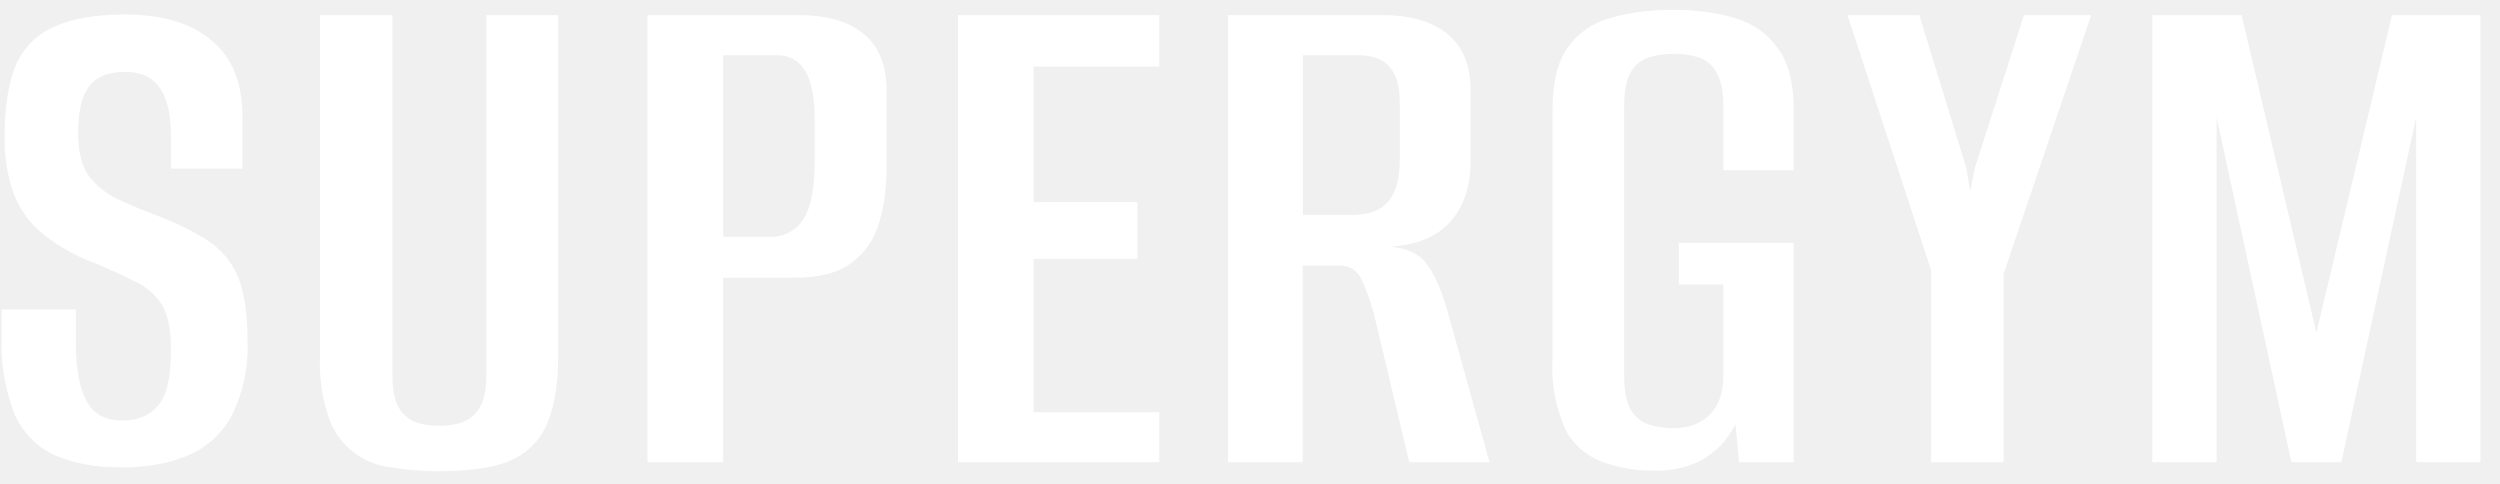
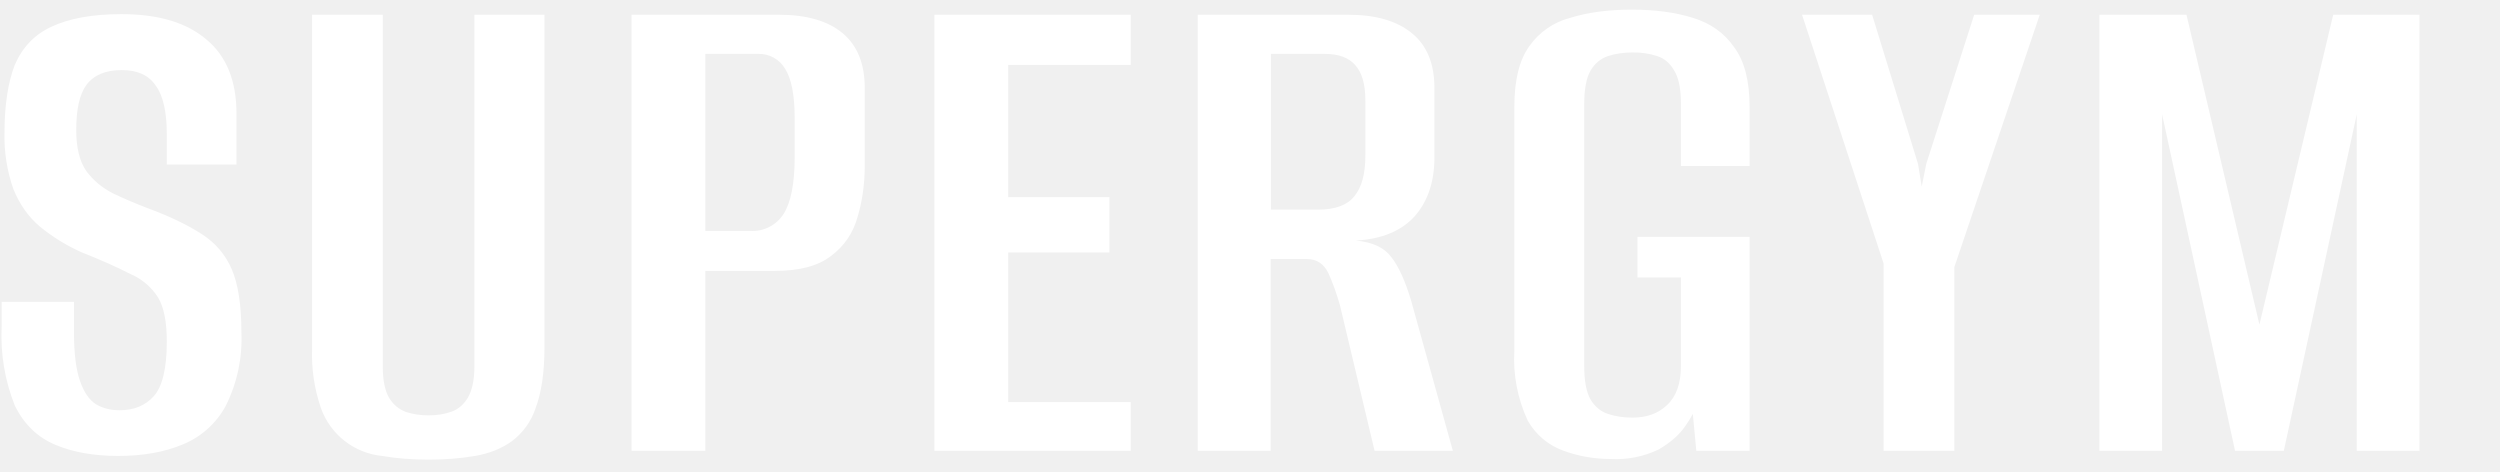
- <svg xmlns="http://www.w3.org/2000/svg" width="119" height="23" fill="none">
+ <svg xmlns="http://www.w3.org/2000/svg" width="122" height="23" fill="none">
  <path fill="#fff" d="M5.77 22.25c-1.18 0-2.2-.18-3.06-.54-.87-.36-1.53-1-1.98-1.9a9.21 9.21 0 0 1-.65-3.86v-1.22H3.61v1.51c0 1 .1 1.79.29 2.34.19.55.45.94.79 1.15.33.2.72.29 1.15.29.7 0 1.25-.23 1.66-.68.43-.48.64-1.37.64-2.67 0-.96-.14-1.68-.43-2.16a3 3 0 0 0-1.37-1.15c-.6-.31-1.38-.66-2.34-1.04a9 9 0 0 1-2.05-1.26c-.57-.48-1-1.1-1.3-1.84a7.73 7.73 0 0 1-.43-2.77C.22 5.1.4 4 .72 3.17c.37-.86.97-1.49 1.8-1.87C3.38.9 4.5.69 5.93.69c1.82 0 3.2.42 4.17 1.26.96.81 1.44 2.01 1.44 3.6v2.48H8.14V6.56c0-1.1-.18-1.9-.54-2.38-.33-.5-.88-.76-1.65-.76-.8 0-1.37.24-1.73.72-.34.46-.5 1.2-.5 2.2 0 .86.16 1.54.5 2.02.34.45.77.81 1.3 1.08.55.26 1.11.5 1.69.72 1.08.4 1.95.82 2.63 1.26.67.43 1.16 1 1.47 1.72.31.72.47 1.74.47 3.06a7.3 7.3 0 0 1-.76 3.6 4.18 4.18 0 0 1-2.08 1.88c-.9.38-1.95.57-3.17.57Zm15.15.18c-.82 0-1.58-.06-2.27-.18a3.54 3.54 0 0 1-2.99-2.34 8.03 8.03 0 0 1-.43-2.91V.72h3.45V17.9c0 .64.1 1.15.3 1.5.2.34.48.57.82.7.34.11.7.17 1.12.17.4 0 .78-.06 1.11-.18.34-.12.6-.35.8-.68.21-.36.32-.87.32-1.51V.72h3.42v16.24c0 1.22-.15 2.2-.43 2.95a3.32 3.32 0 0 1-1.16 1.62c-.5.36-1.1.6-1.8.72s-1.45.18-2.26.18Zm9.9-.43V.72h7.2c1.35 0 2.38.3 3.1.9.72.6 1.08 1.5 1.08 2.67v3.78c0 .91-.12 1.76-.36 2.55-.22.77-.65 1.4-1.3 1.88-.62.48-1.53.72-2.73.72h-3.39V22h-3.6Zm3.6-10.73h2.2a1.8 1.8 0 0 0 1.62-.83c.36-.57.54-1.5.54-2.77v-1.9c0-1.13-.16-1.94-.47-2.42a1.47 1.47 0 0 0-1.3-.72h-2.59v8.64ZM45.6 22V.72h9.58v2.45H49.2v6.45h4.94v2.7H49.2v7.3h5.98V22H45.6Zm12.85 0V.72h7.35c1.34 0 2.37.3 3.1.9.74.6 1.1 1.5 1.1 2.67v3.38c0 1.18-.31 2.14-.96 2.88-.65.72-1.61 1.12-2.88 1.19.81.07 1.39.34 1.73.8.36.45.68 1.16.97 2.12L70.9 22h-3.82l-1.69-7.1c-.17-.6-.36-1.12-.57-1.58-.22-.45-.57-.68-1.05-.68h-1.76V22h-3.57Zm3.57-11.77h2.3c.84 0 1.43-.22 1.77-.65.36-.43.54-1.1.54-1.98V4.9c0-.8-.17-1.37-.5-1.73-.32-.36-.81-.54-1.48-.54h-2.63v7.6Zm16.6 12.17c-.82 0-1.6-.14-2.31-.4a3.27 3.27 0 0 1-1.76-1.48 7.14 7.14 0 0 1-.65-3.42V5.22c0-1.3.24-2.28.72-2.95a3.5 3.5 0 0 1 2.01-1.4c.87-.27 1.86-.4 3-.4 1.12 0 2.12.13 2.98.4.86.26 1.54.74 2.02 1.44.5.67.75 1.64.75 2.91V8.1h-3.35V5.08c0-.72-.1-1.26-.32-1.62-.2-.36-.47-.6-.83-.72a3.66 3.66 0 0 0-1.22-.18c-.43 0-.83.06-1.2.18-.35.12-.64.36-.85.72-.2.36-.3.9-.3 1.62v12.78c0 .72.1 1.26.3 1.62.21.36.5.6.86.72s.76.18 1.19.18c.7 0 1.26-.2 1.69-.61.46-.43.68-1.07.68-1.91v-4.32h-2.12v-1.98h5.47V22h-2.6l-.17-1.8a4.9 4.9 0 0 1-.36.58c-.29.43-.72.81-1.3 1.15a4.8 4.8 0 0 1-2.34.47Zm13.3-.4v-9.14L87.94.72h3.42L93.6 8l.18 1.11L94 8 96.34.72h3.2l-4.17 12.32V22H91.9Zm10.53 0V.72h4.25l3.56 15.12 3.6-15.12h4.21V22h-3.06V5.58L111.45 22h-2.38l-3.56-16.42V22h-3.06Z" />
</svg>
